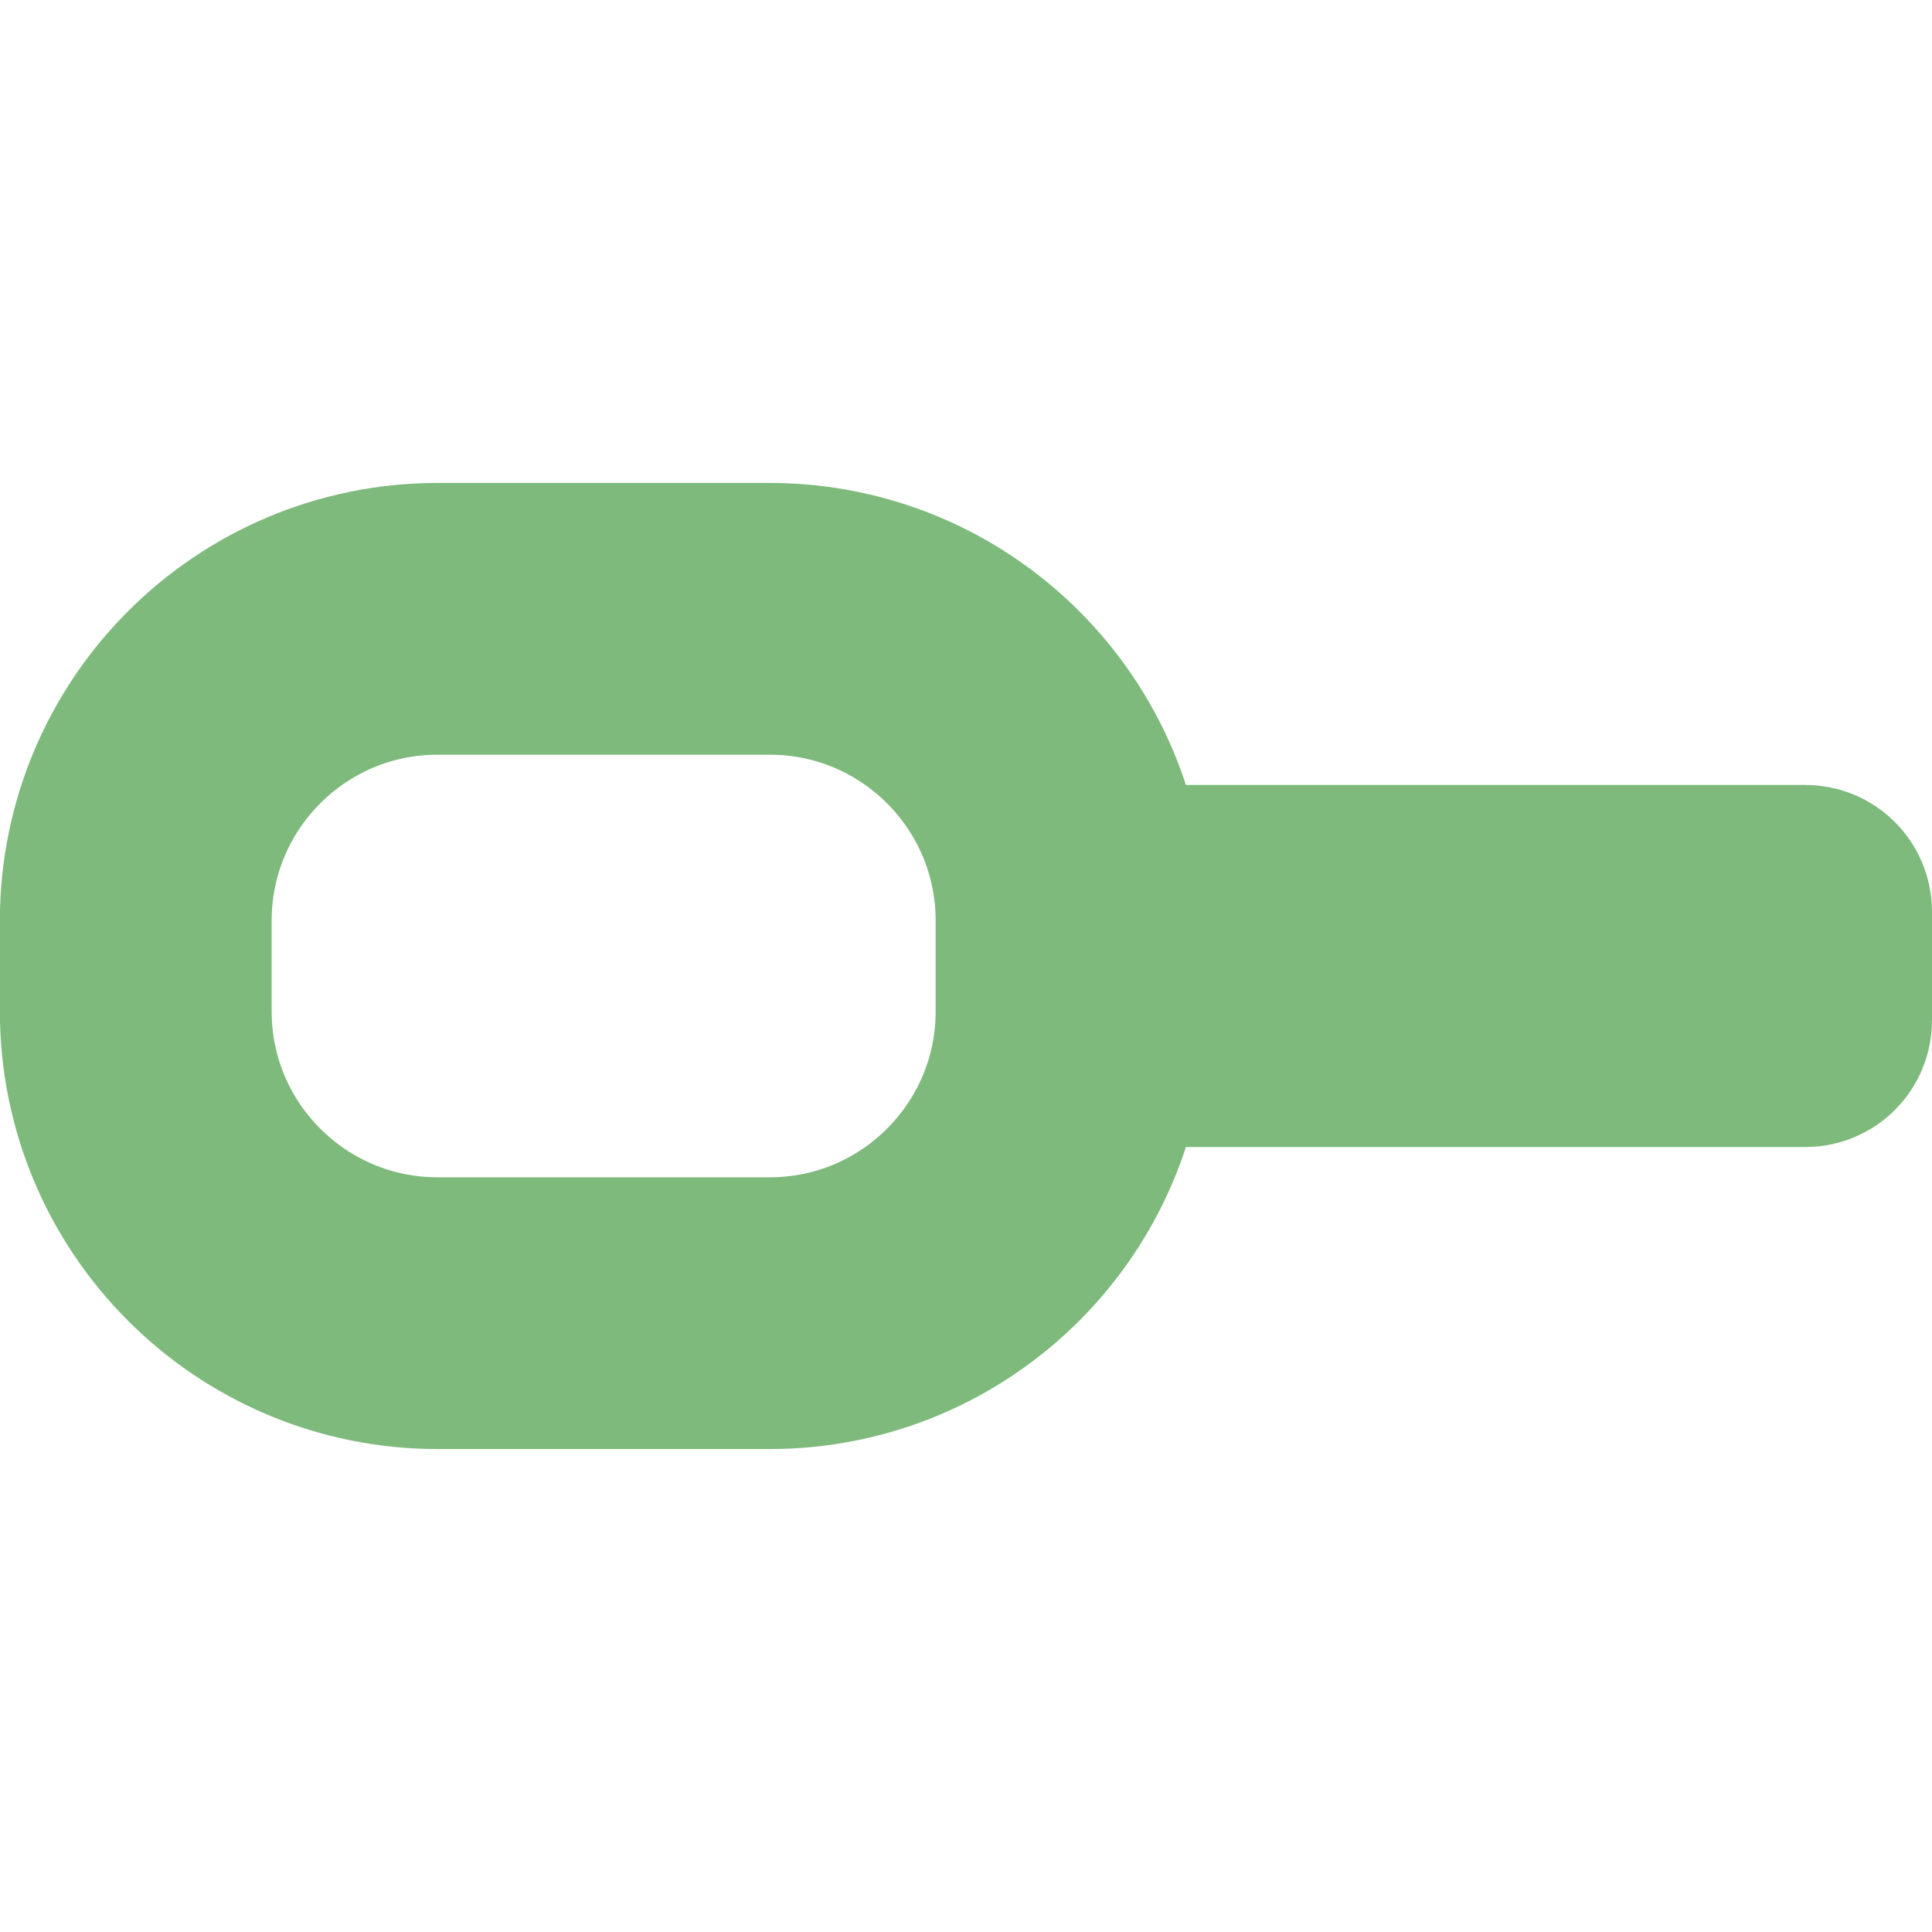
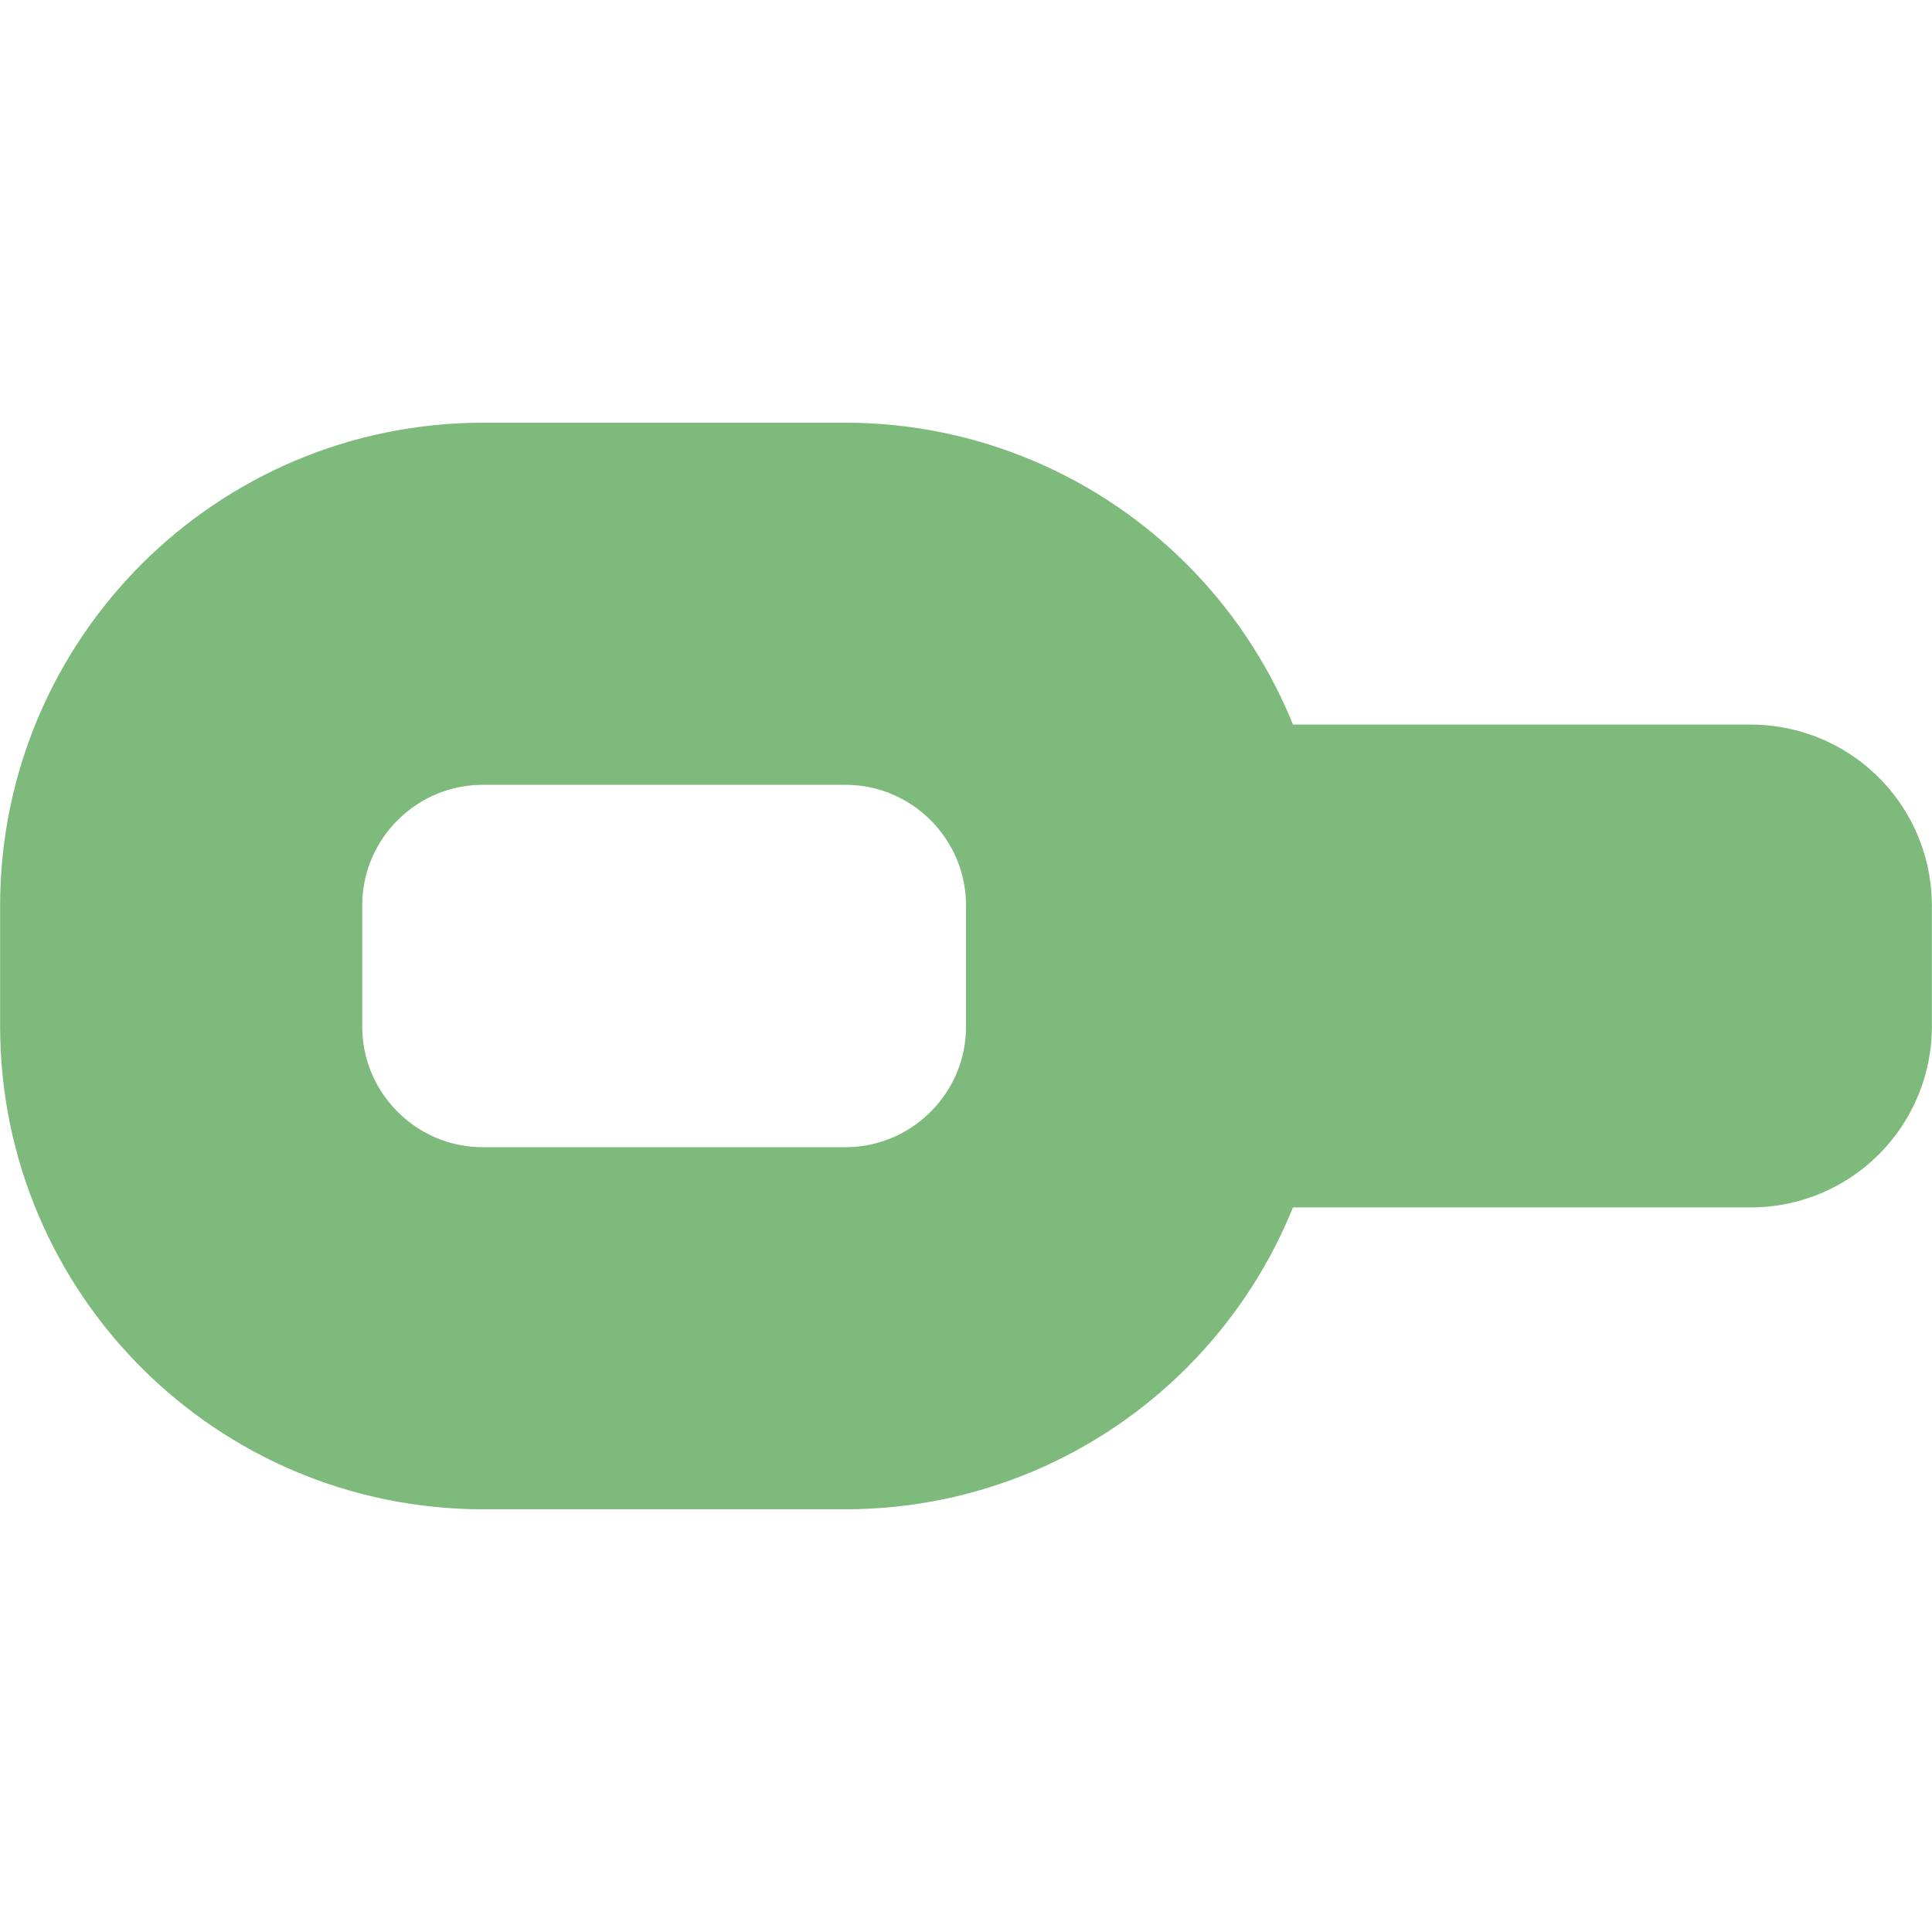
<svg xmlns="http://www.w3.org/2000/svg" width="32" height="32" viewBox="0 0 8.467 8.467" version="1.1" id="svg1">
  <defs id="defs1" />
  <g id="layer1">
-     <rect style="fill:none;fill-opacity:1;stroke:#7dba7c;stroke-width:1.058;stroke-linecap:round;stroke-linejoin:round;stroke-dasharray:none;stroke-opacity:1" id="rect2" width="2.91" height="0.529" x="-7.938" y="-4.498" ry="0.026" rx="0.026" transform="scale(-1)" />
-     <rect style="fill:#535353;fill-opacity:0;stroke:#7dba7c;stroke-width:1.191;stroke-dasharray:none;stroke-opacity:1" id="rect2-5" width="4.101" height="3.043" x="0.595" y="2.712" ry="1.323" rx="1.323" />
+     <rect style="fill:#535353;fill-opacity:0;stroke:#7dba7c;stroke-width:1.587;stroke-dasharray:none;stroke-opacity:1" id="rect2-5" width="4.233" height="3.175" x="0.794" y="2.646" ry="1.323" rx="1.323" />
+     <rect style="fill:#cf65ff;stroke:#7dba7c;stroke-width:1.587;stroke-linecap:round;stroke-linejoin:round;stroke-dasharray:none" id="rect1" width="2.381" height="0.529" x="5.292" y="3.969" />
  </g>
</svg>
